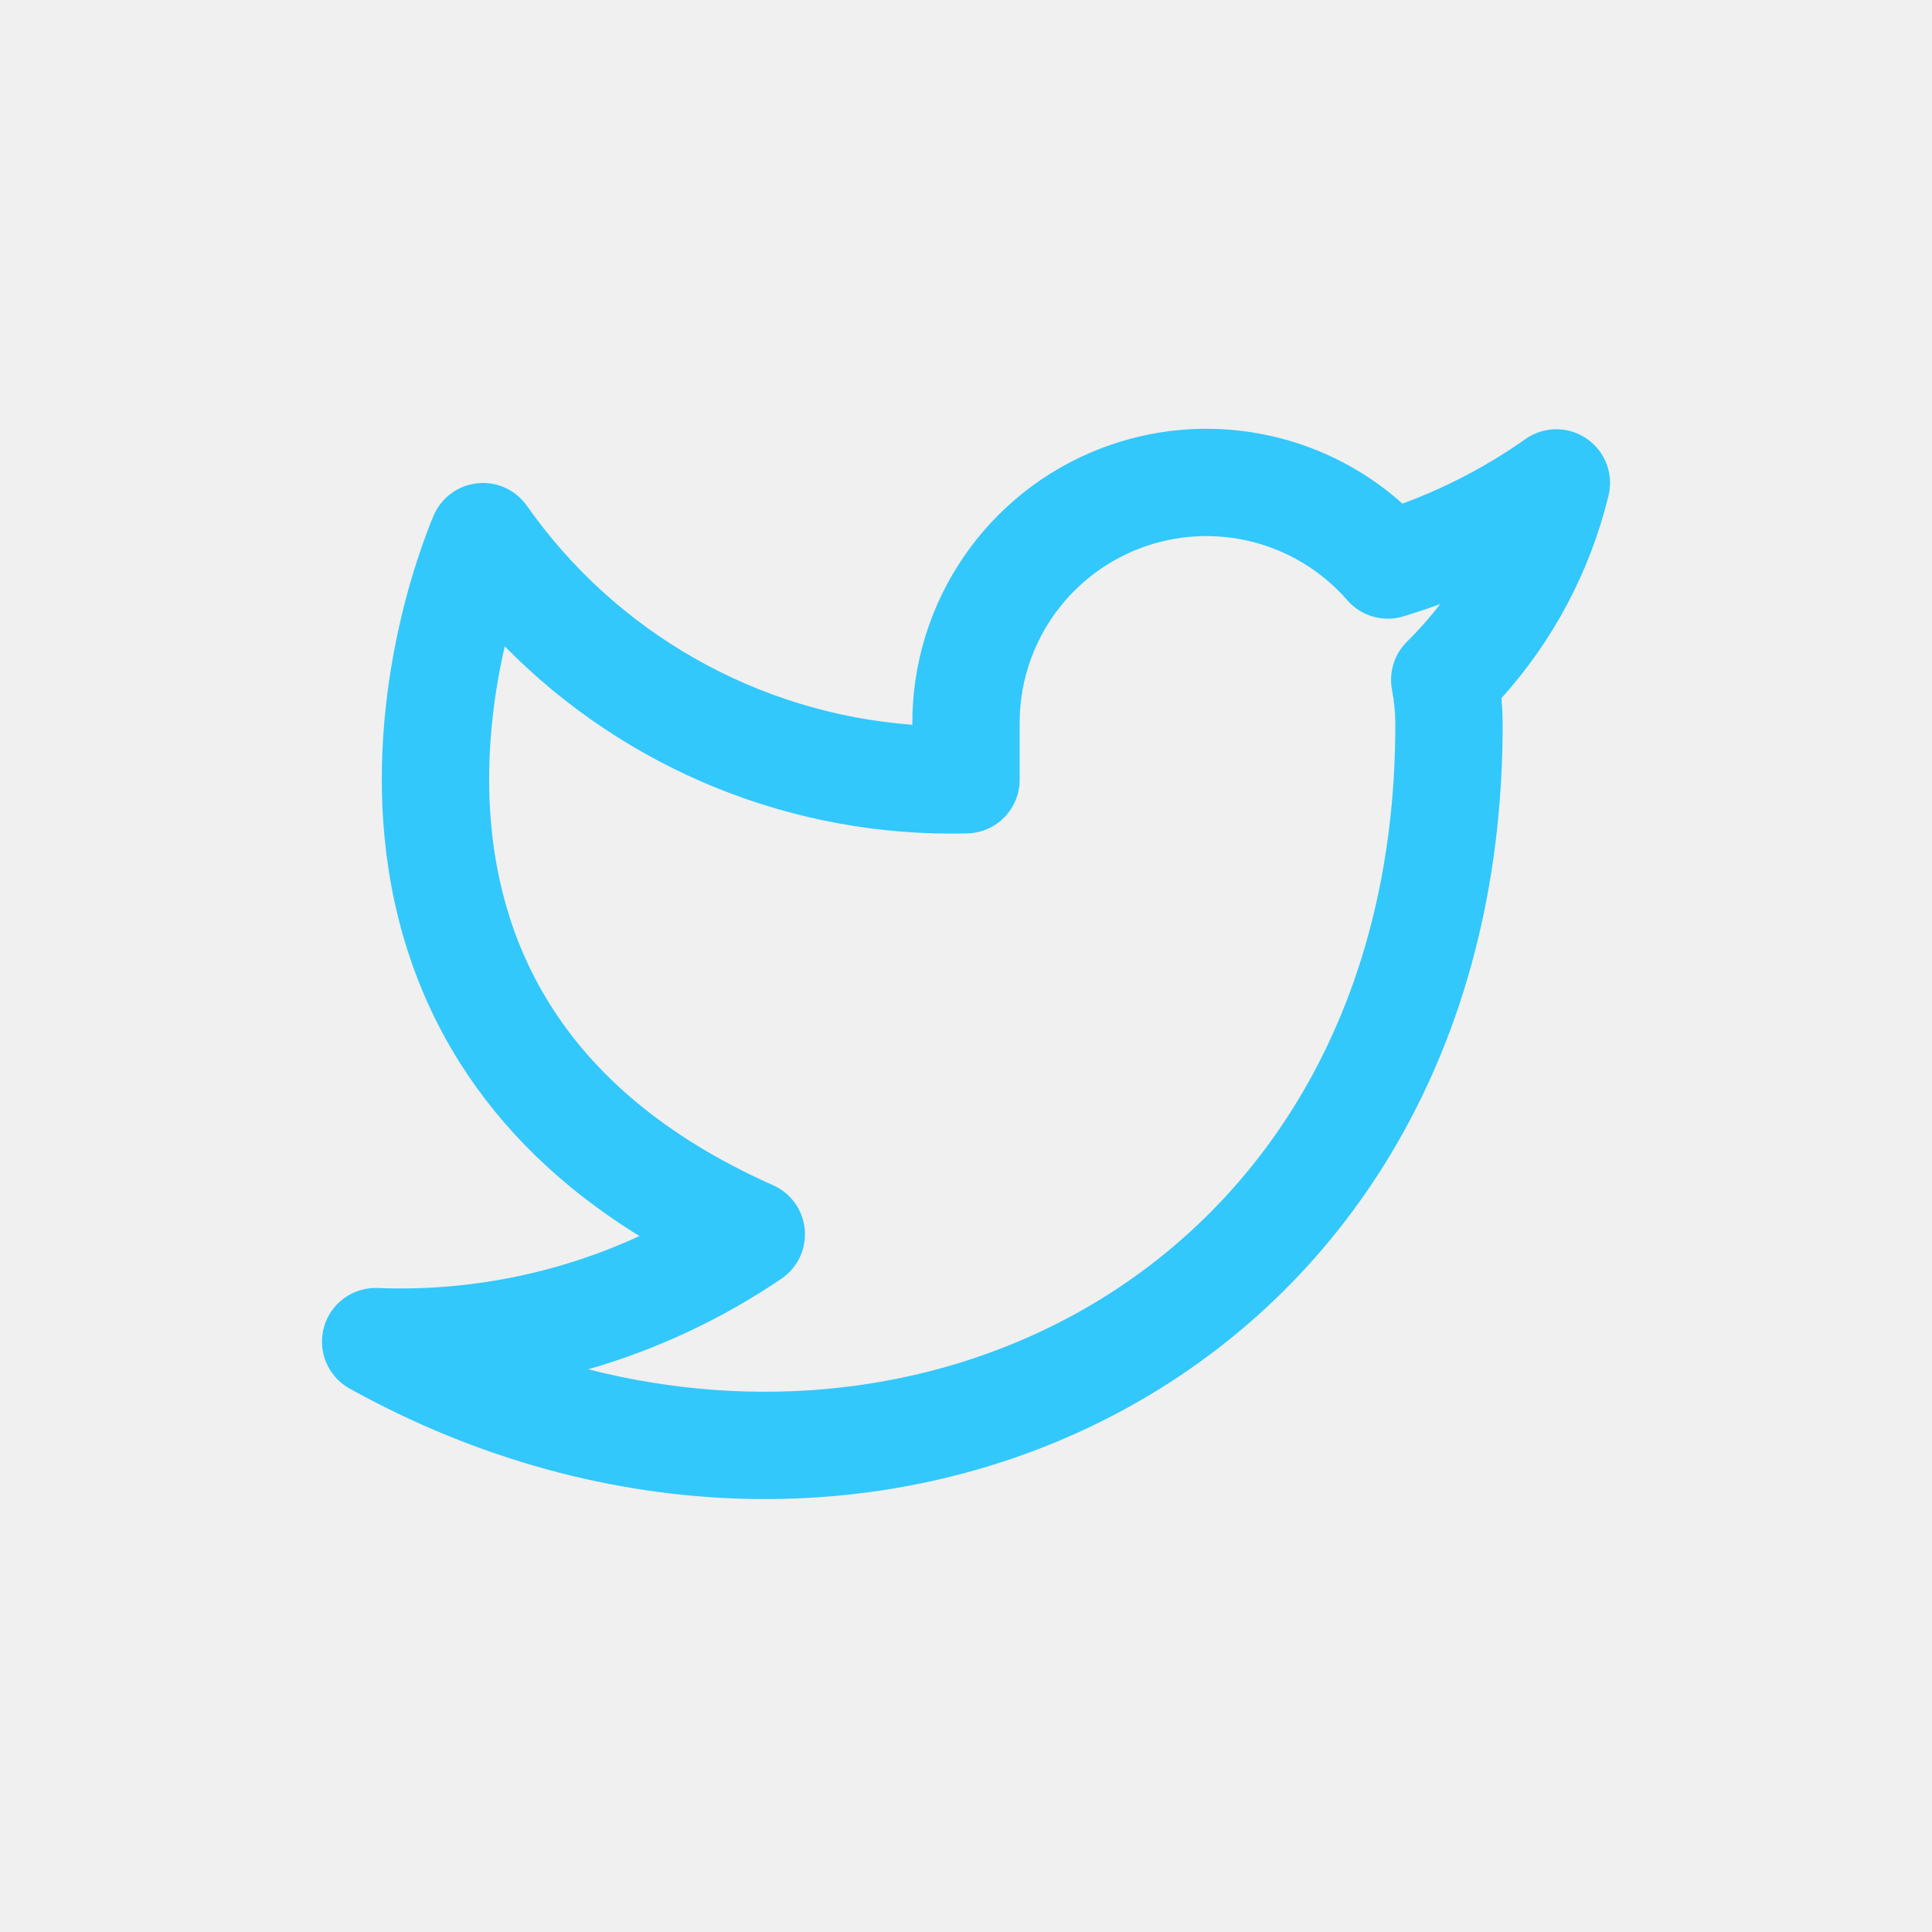
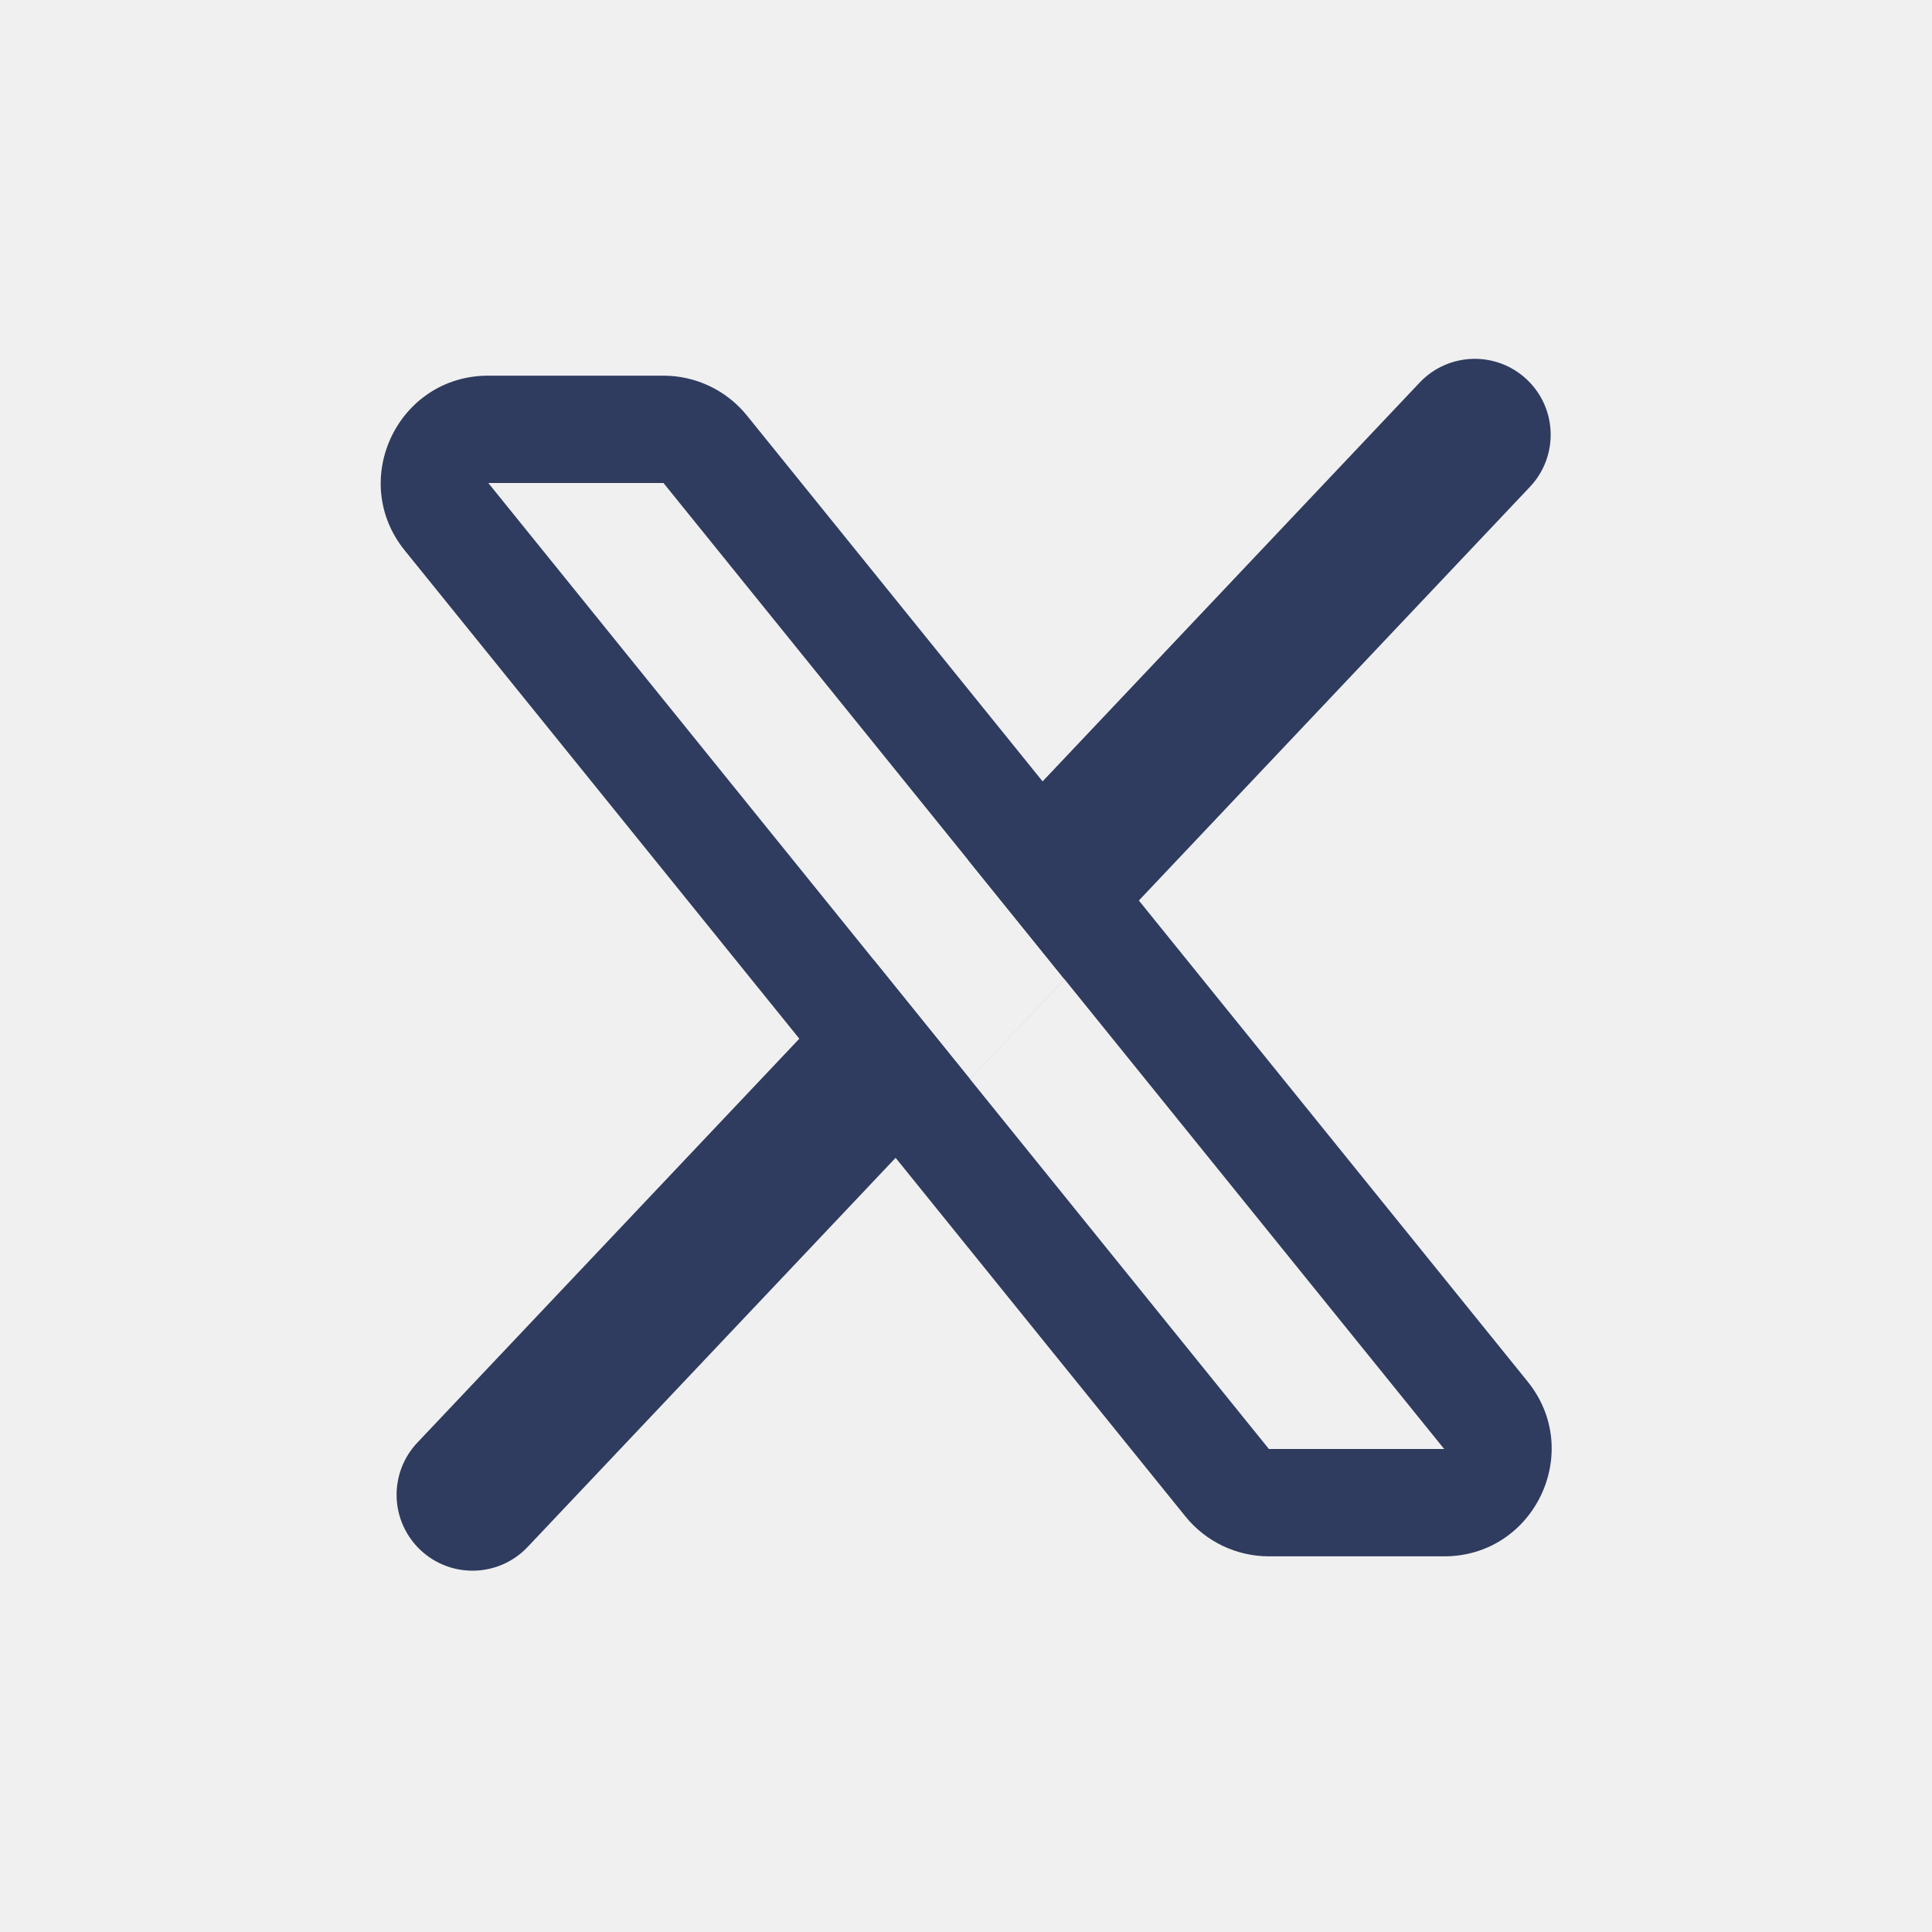
<svg xmlns="http://www.w3.org/2000/svg" width="36" height="36" fill="none">
-   <path fill="#32C8FC" fill-rule="evenodd" d="M20.526 8.35a5.48 5.48 0 0 1 5.607 1.034 9.9 9.9 0 0 0 2.29-1.202 1 1 0 0 1 1.549 1.054 8.721 8.721 0 0 1-1.995 3.774c.015.162.022.324.023.486v.003c0 6.1-2.937 10.575-7.155 12.82-4.194 2.233-9.554 2.208-14.33-.445A1 1 0 0 1 7.04 24a10.64 10.64 0 0 0 4.875-.968c-1.503-.927-2.586-2.028-3.338-3.216-1.004-1.585-1.382-3.264-1.451-4.771-.068-1.503.17-2.857.421-3.827a13.088 13.088 0 0 1 .483-1.492l.039-.092.011-.027.004-.009.001-.003-.001.003.002-.005a1 1 0 0 1 1.732-.168A9.66 9.66 0 0 0 17 13.505a5.48 5.48 0 0 1 3.526-5.155ZM9.405 12.043c-.184.801-.33 1.818-.281 2.91.056 1.243.365 2.565 1.143 3.793.773 1.221 2.049 2.41 4.14 3.34a1 1 0 0 1 .155 1.74 12.64 12.64 0 0 1-3.602 1.689c3.17.808 6.347.422 8.945-.96C23.436 22.674 26 18.9 26 13.5c0-.216-.022-.432-.062-.644a1 1 0 0 1 .28-.9c.223-.22.429-.454.618-.7-.227.083-.456.16-.688.23a1 1 0 0 1-1.043-.301A3.48 3.48 0 0 0 19 13.516v1.013a1 1 0 0 1-.974 1 11.66 11.66 0 0 1-8.621-3.486Z" clip-rule="evenodd" />
+   <g fill="#2F3C5F" fill-rule="evenodd" clip-path="url(#a)" clip-rule="evenodd">
+     <path d="M7.542 10.257C6.485 8.949 7.416 7 9.098 7h3.265a2 2 0 0 1 1.555.743l14.547 18C29.522 27.05 28.591 29 26.91 29h-3.265a2 2 0 0 1-1.556-.743l-14.547-18ZM12.362 9H9.099l7.183 8.888 1.793 2.22L23.644 27h3.266l-7.075-8.754-1.794-2.22L12.363 9Z" />
+     <path d="M7.833 28.881a1.414 1.414 0 0 1-.056-2l8.504-8.993 1.793 2.22 1.76-1.862-1.793-2.22 8.412-8.897a1.414 1.414 0 0 1 2.055 1.943l-8.673 9.174-1.76 1.862-8.243 8.717a1.414 1.414 0 0 1-1.999.056Z" />
+   </g>
+   <defs>
+     <clipPath id="a">
+       <path fill="#fff" d="M4 4h28v28H4z" />
+     </clipPath>
+   </defs>
</svg>
